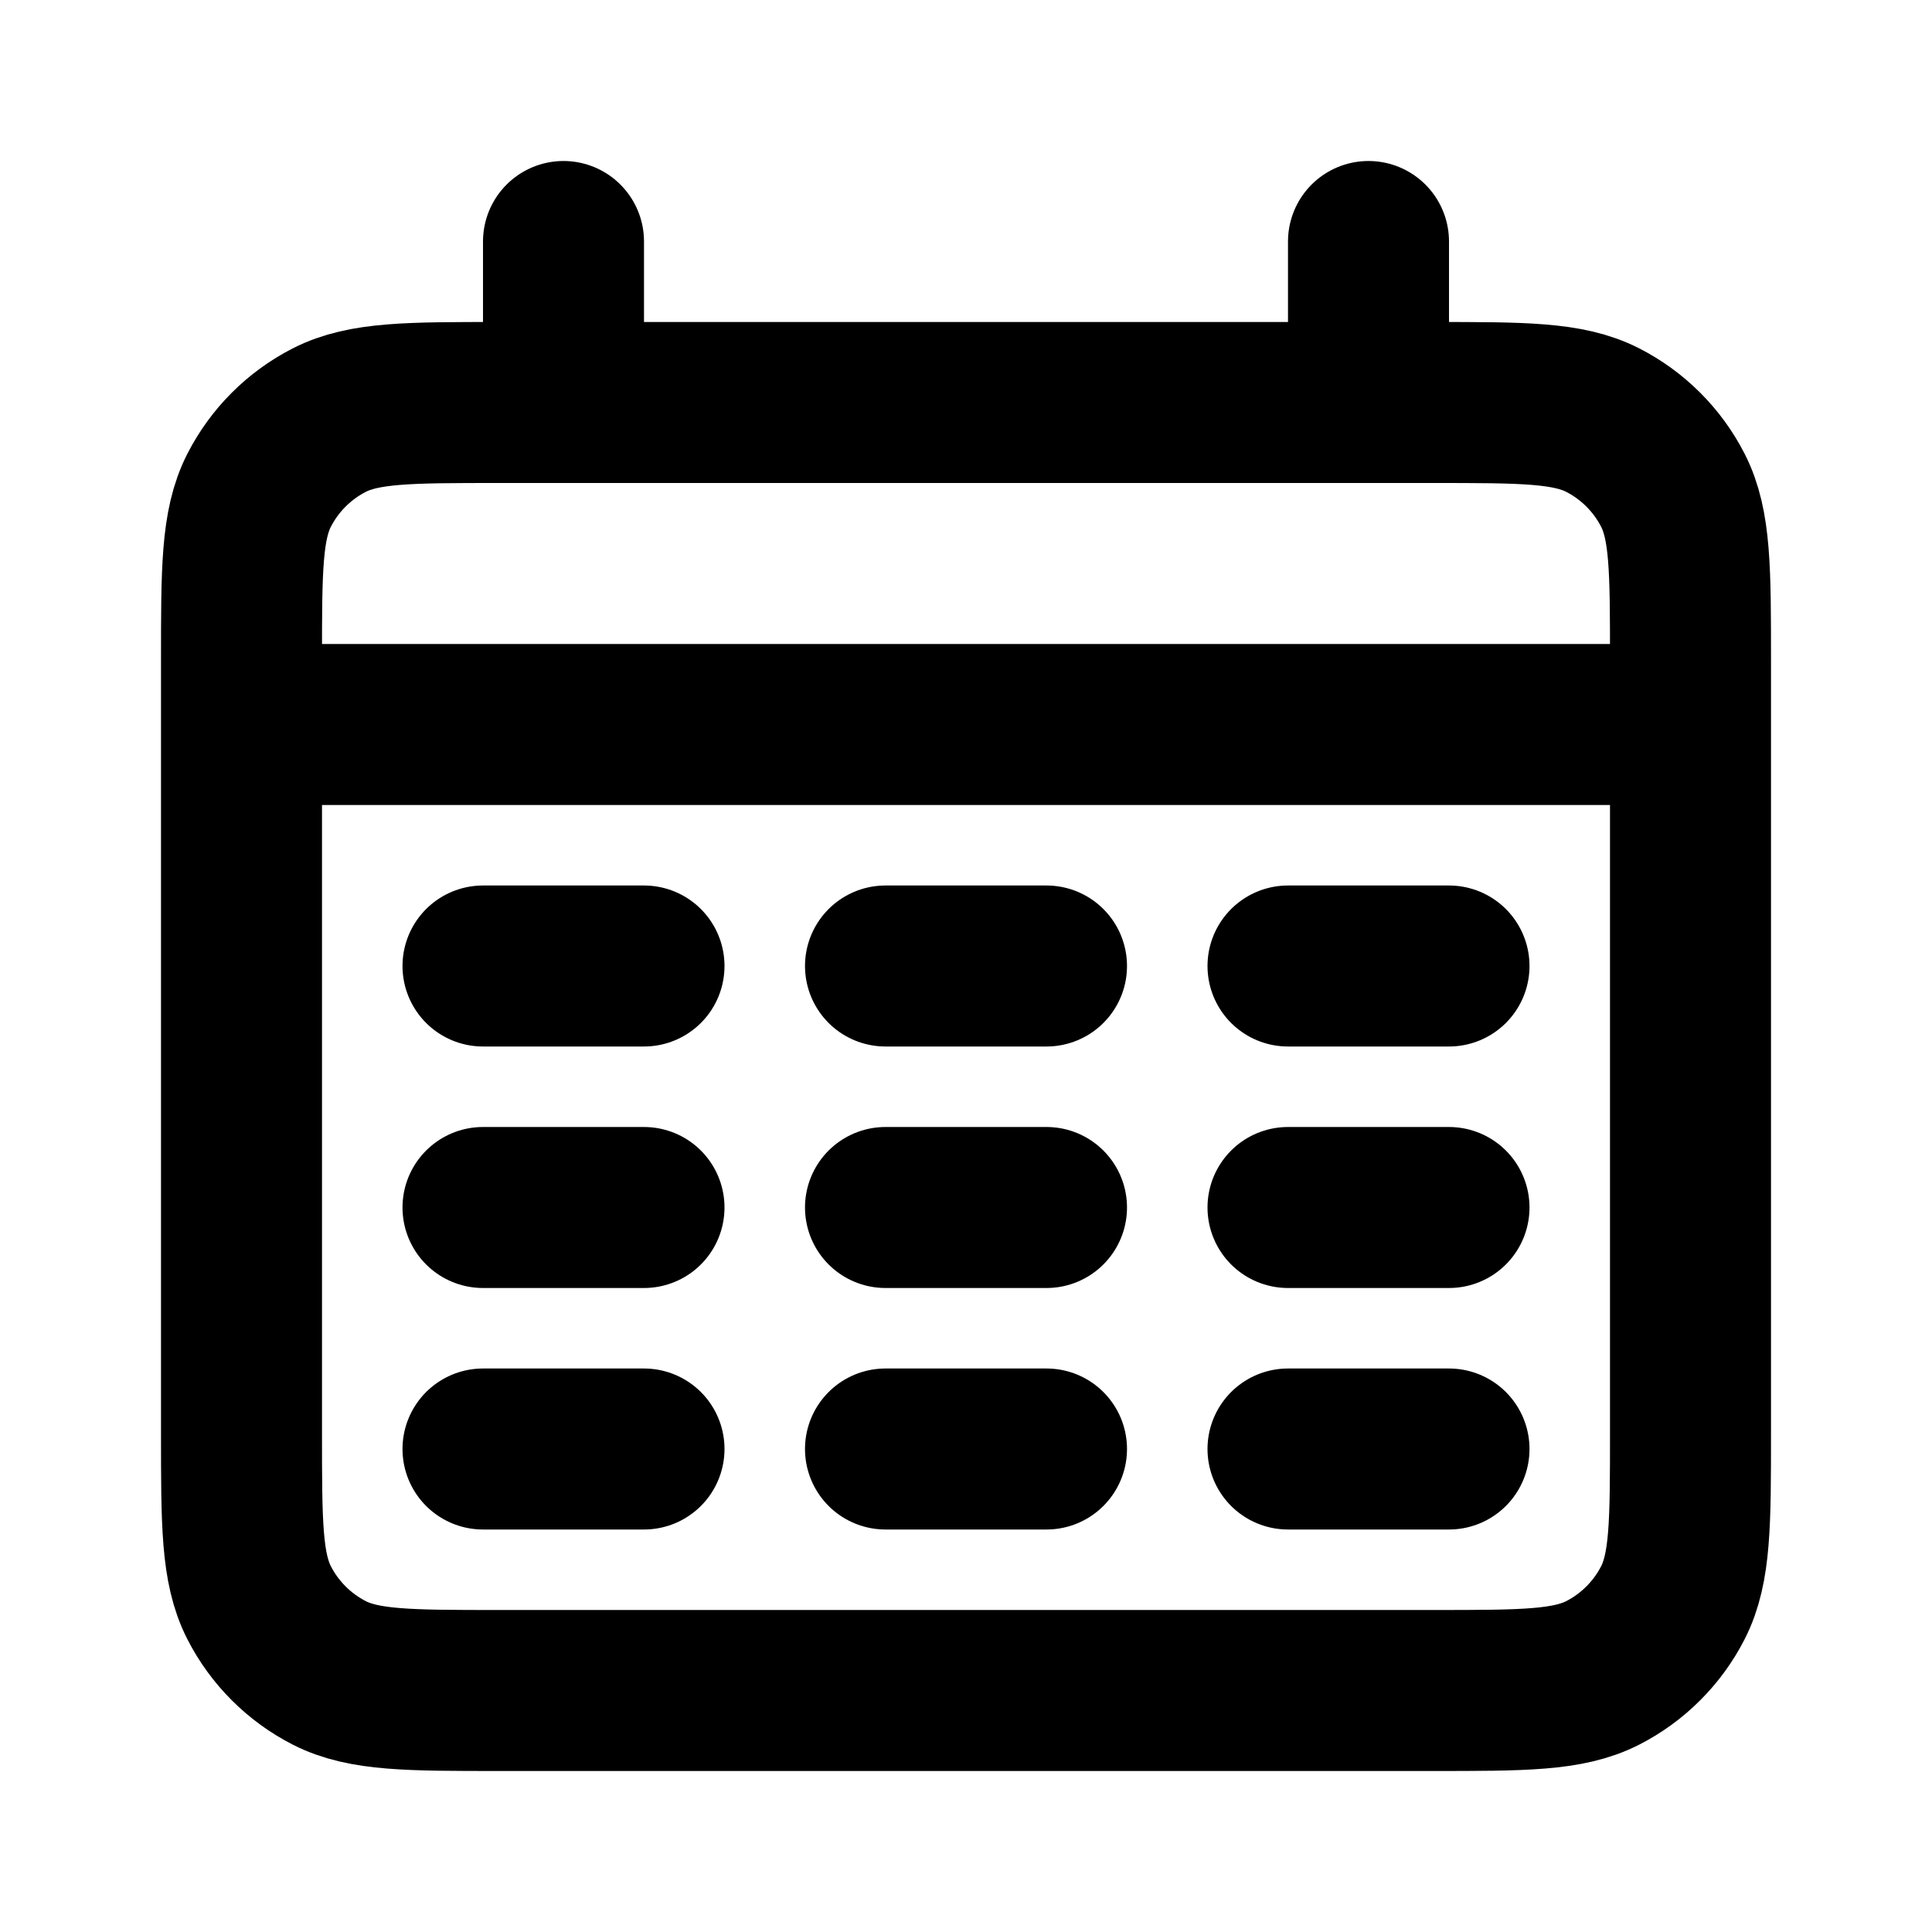
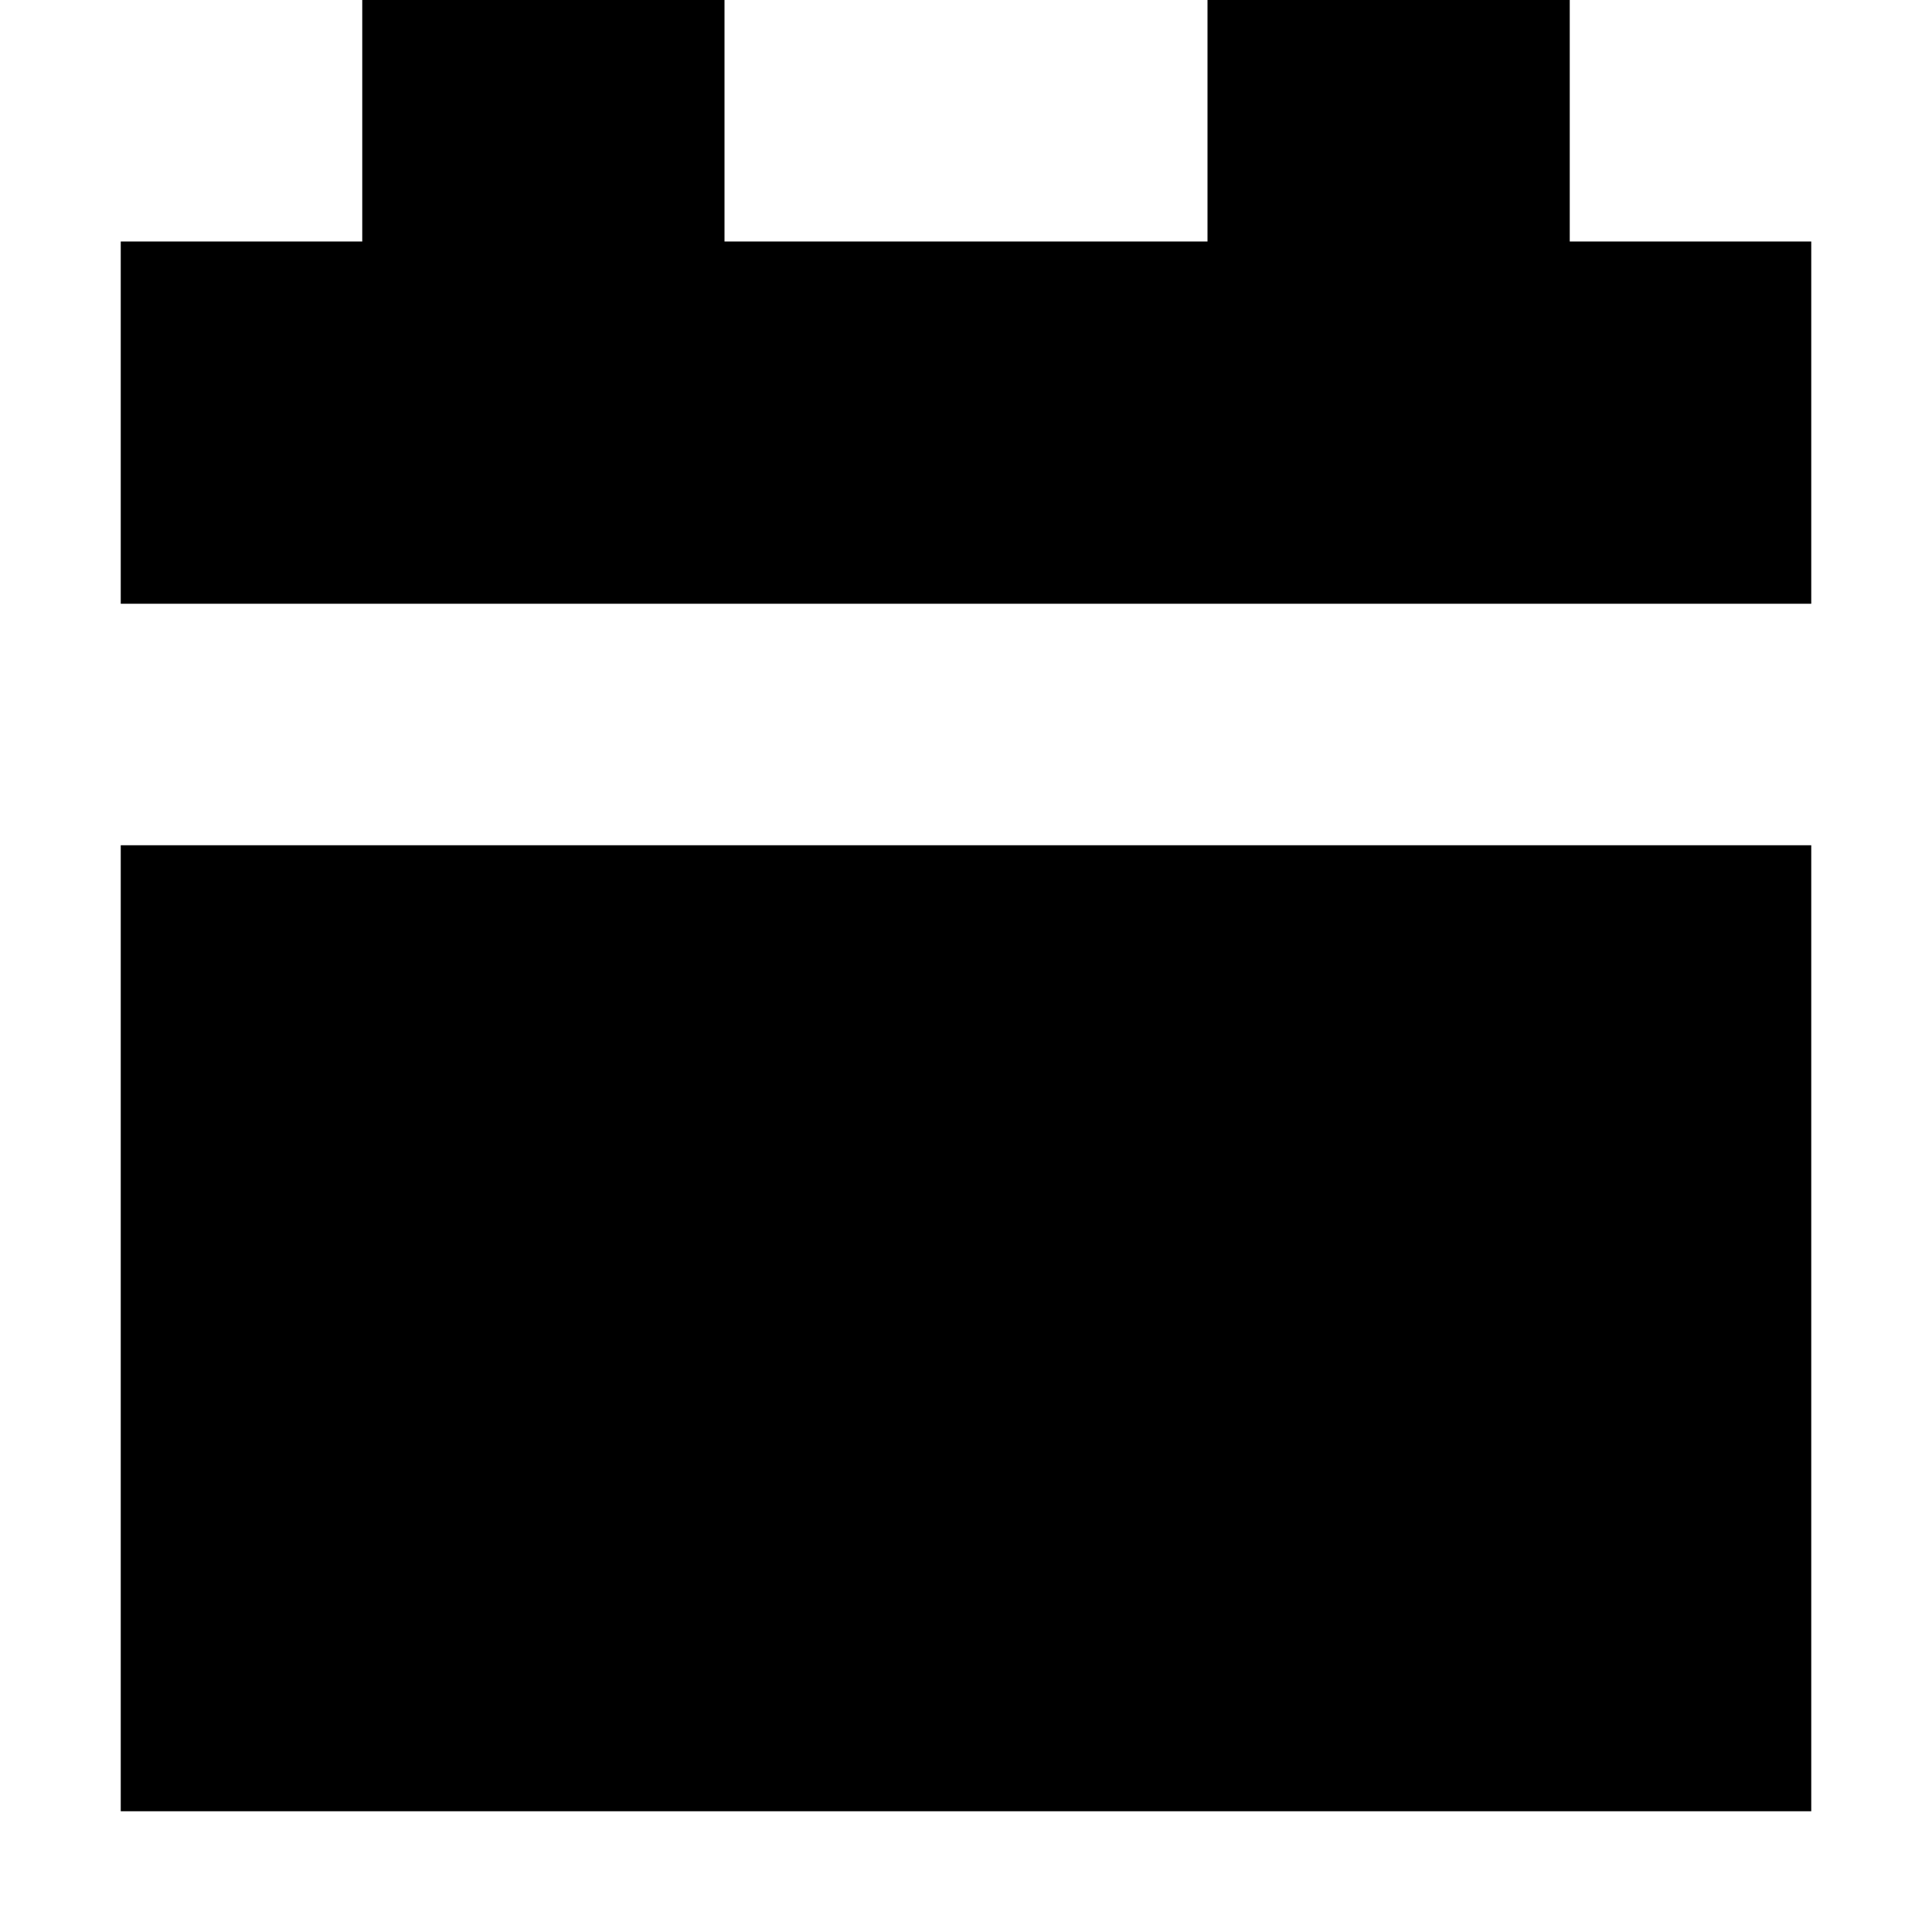
- <svg xmlns="http://www.w3.org/2000/svg" width="800px" height="800px" viewBox="0 0 24 24" fill="none">
-   <path d="M3 9H21M7 3V5M17 3V5M6 12H8M11 12H13M16 12H18M6 15H8M11 15H13M16 15H18M6 18H8M11 18H13M16 18H18M6.2 21H17.8C18.92 21 19.48 21 19.908 20.782C20.284 20.59 20.59 20.284 20.782 19.908C21 19.48 21 18.92 21 17.8V8.2C21 7.08 21 6.52 20.782 6.092C20.59 5.716 20.284 5.41 19.908 5.218C19.48 5 18.92 5 17.8 5H6.2C5.08 5 4.52 5 4.092 5.218C3.716 5.41 3.41 5.716 3.218 6.092C3 6.52 3 7.08 3 8.2V17.8C3 18.92 3 19.48 3.218 19.908C3.41 20.284 3.716 20.59 4.092 20.782C4.52 21 5.08 21 6.2 21Z" stroke="#000000" stroke-width="2" stroke-linecap="round" />
+ <svg xmlns="http://www.w3.org/2000/svg" width="800px" height="800px" viewBox="0 0 16 16" fill="none">
+   <path d="M6 0H3V2H1V5H15V2H13V0H10V2H6V0Z" fill="#000000" />
+   <path d="M15 7H1V15H15V7Z" fill="#000000" />
</svg>
